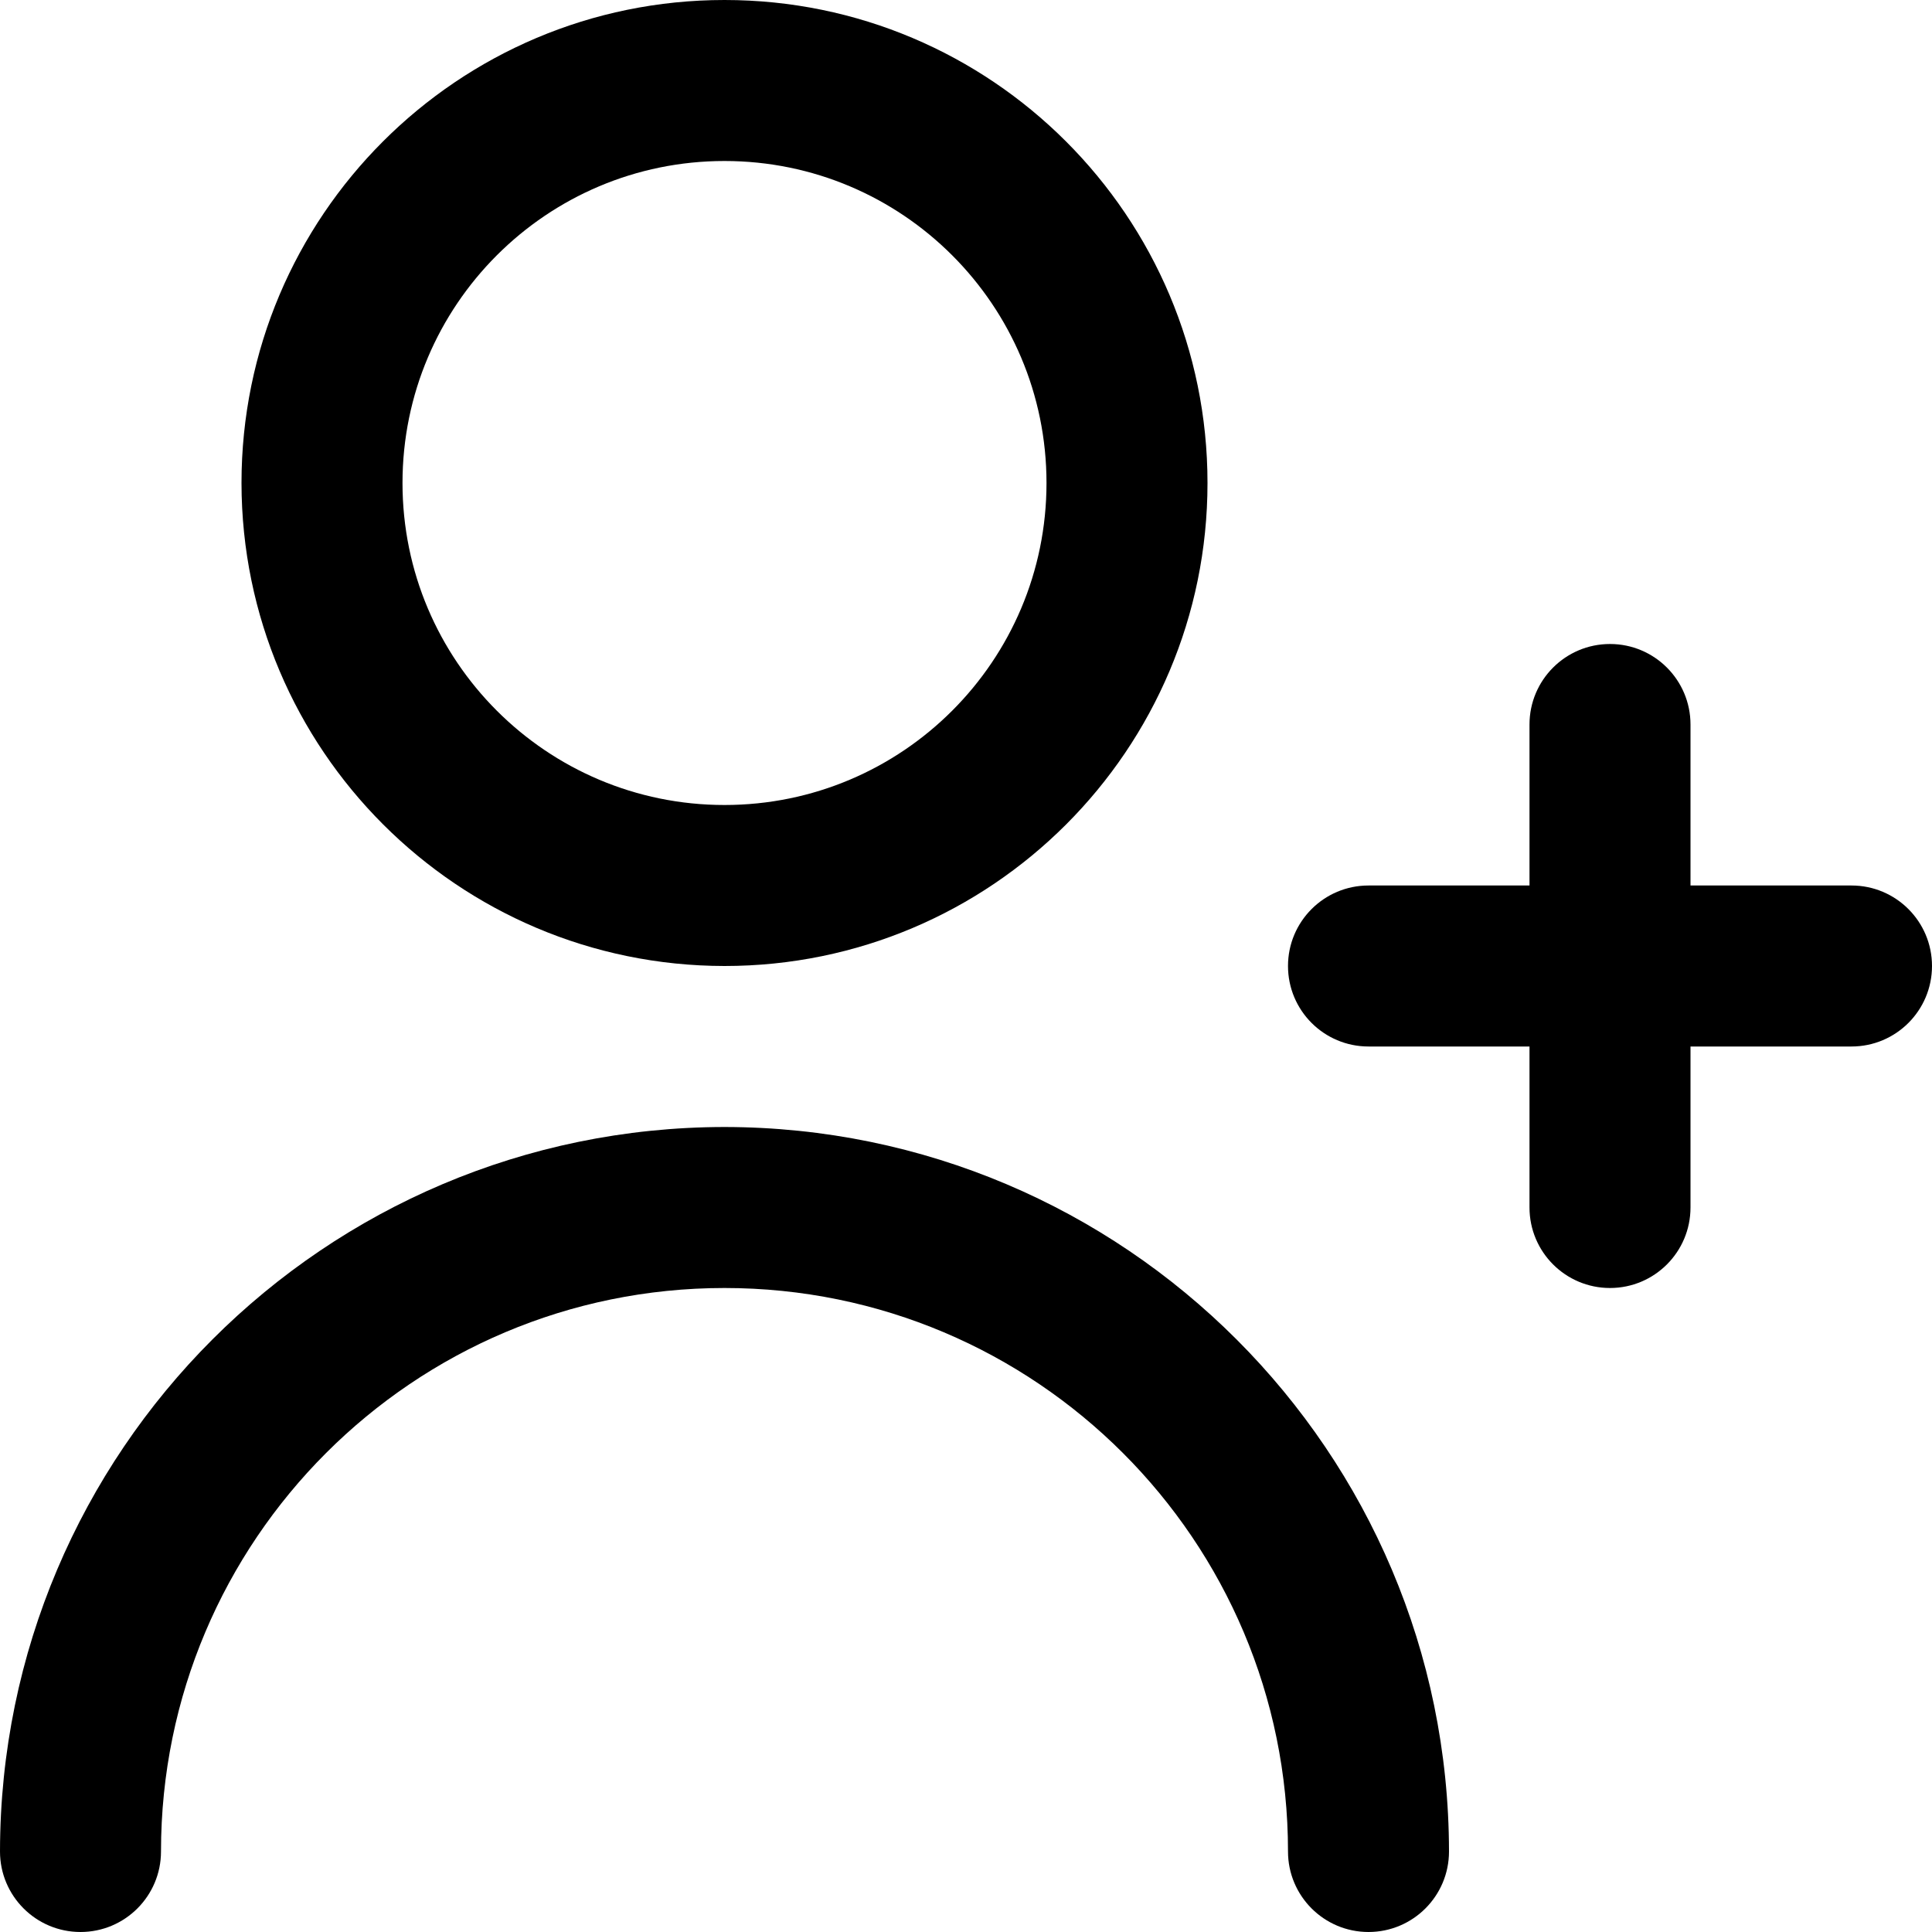
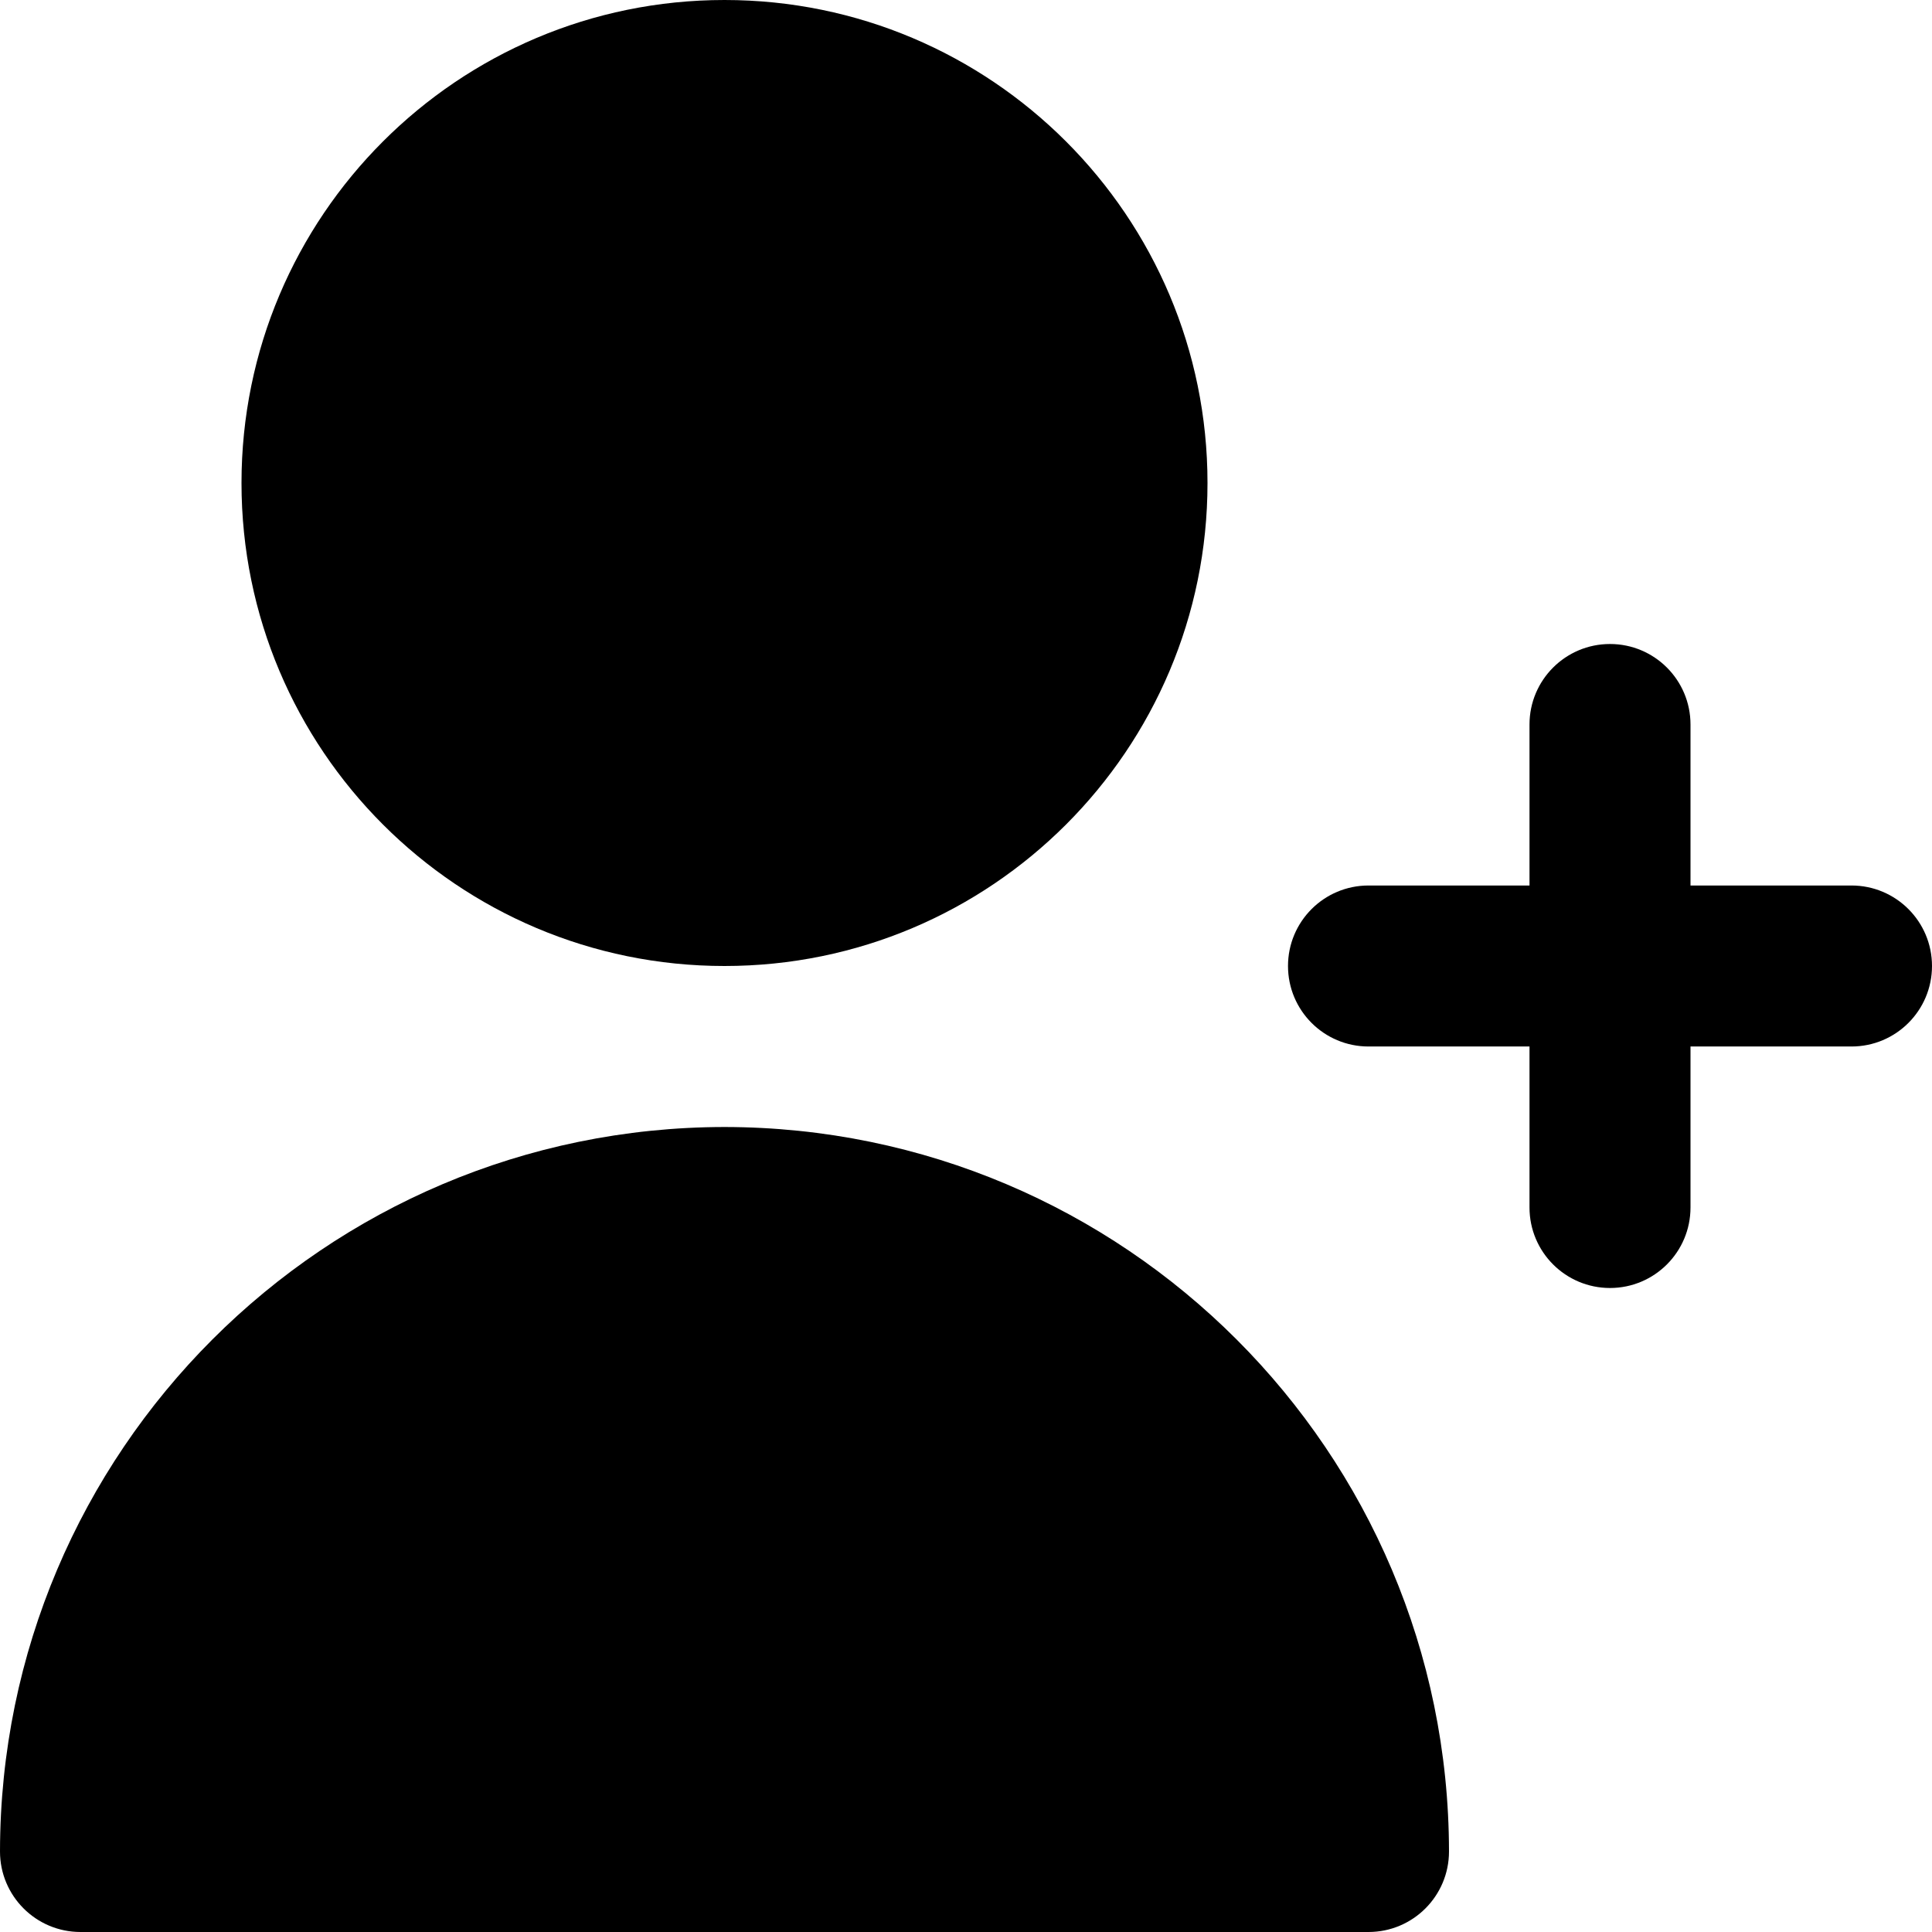
- <svg xmlns="http://www.w3.org/2000/svg" id="Outline" viewBox="0 0 24 24" width="512" height="512">
-   <path d="M23,11H21V9a1,1,0,0,0-2,0v2H17a1,1,0,0,0,0,2h2v2a1,1,0,0,0,2,0V13h2a1,1,0,0,0,0-2Z" />
-   <path d="M9,12A6,6,0,1,0,3,6,6.006,6.006,0,0,0,9,12ZM9,2A4,4,0,1,1,5,6,4,4,0,0,1,9,2Z" />
-   <path d="M9,14a9.01,9.01,0,0,0-9,9,1,1,0,0,0,2,0,7,7,0,0,1,14,0,1,1,0,0,0,2,0A9.01,9.01,0,0,0,9,14Z" />
+ <svg xmlns="http://www.w3.org/2000/svg" version="1.1" id="Capa_1" x="0px" y="0px" viewBox="0 0 512 512" style="enable-background:new 0 0 512 512;" xml:space="preserve" width="512" height="512">
+   <g>
+     <path d="M490.667,234.667H448V192c0-11.782-9.551-21.333-21.333-21.333c-11.782,0-21.333,9.551-21.333,21.333v42.667h-42.667   c-11.782,0-21.333,9.551-21.333,21.333c0,11.782,9.551,21.333,21.333,21.333h42.667V320c0,11.782,9.551,21.333,21.333,21.333   c11.782,0,21.333-9.551,21.333-21.333v-42.667h42.667c11.782,0,21.333-9.551,21.333-21.333   C512,244.218,502.449,234.667,490.667,234.667z" />
+     <circle cx="192" cy="128" r="128" />
+     <path d="M192,298.667c-105.99,0.118-191.882,86.01-192,192C0,502.449,9.551,512,21.333,512h341.333   c11.782,0,21.333-9.551,21.333-21.333C383.882,384.677,297.99,298.784,192,298.667z" />
+   </g>
</svg>
